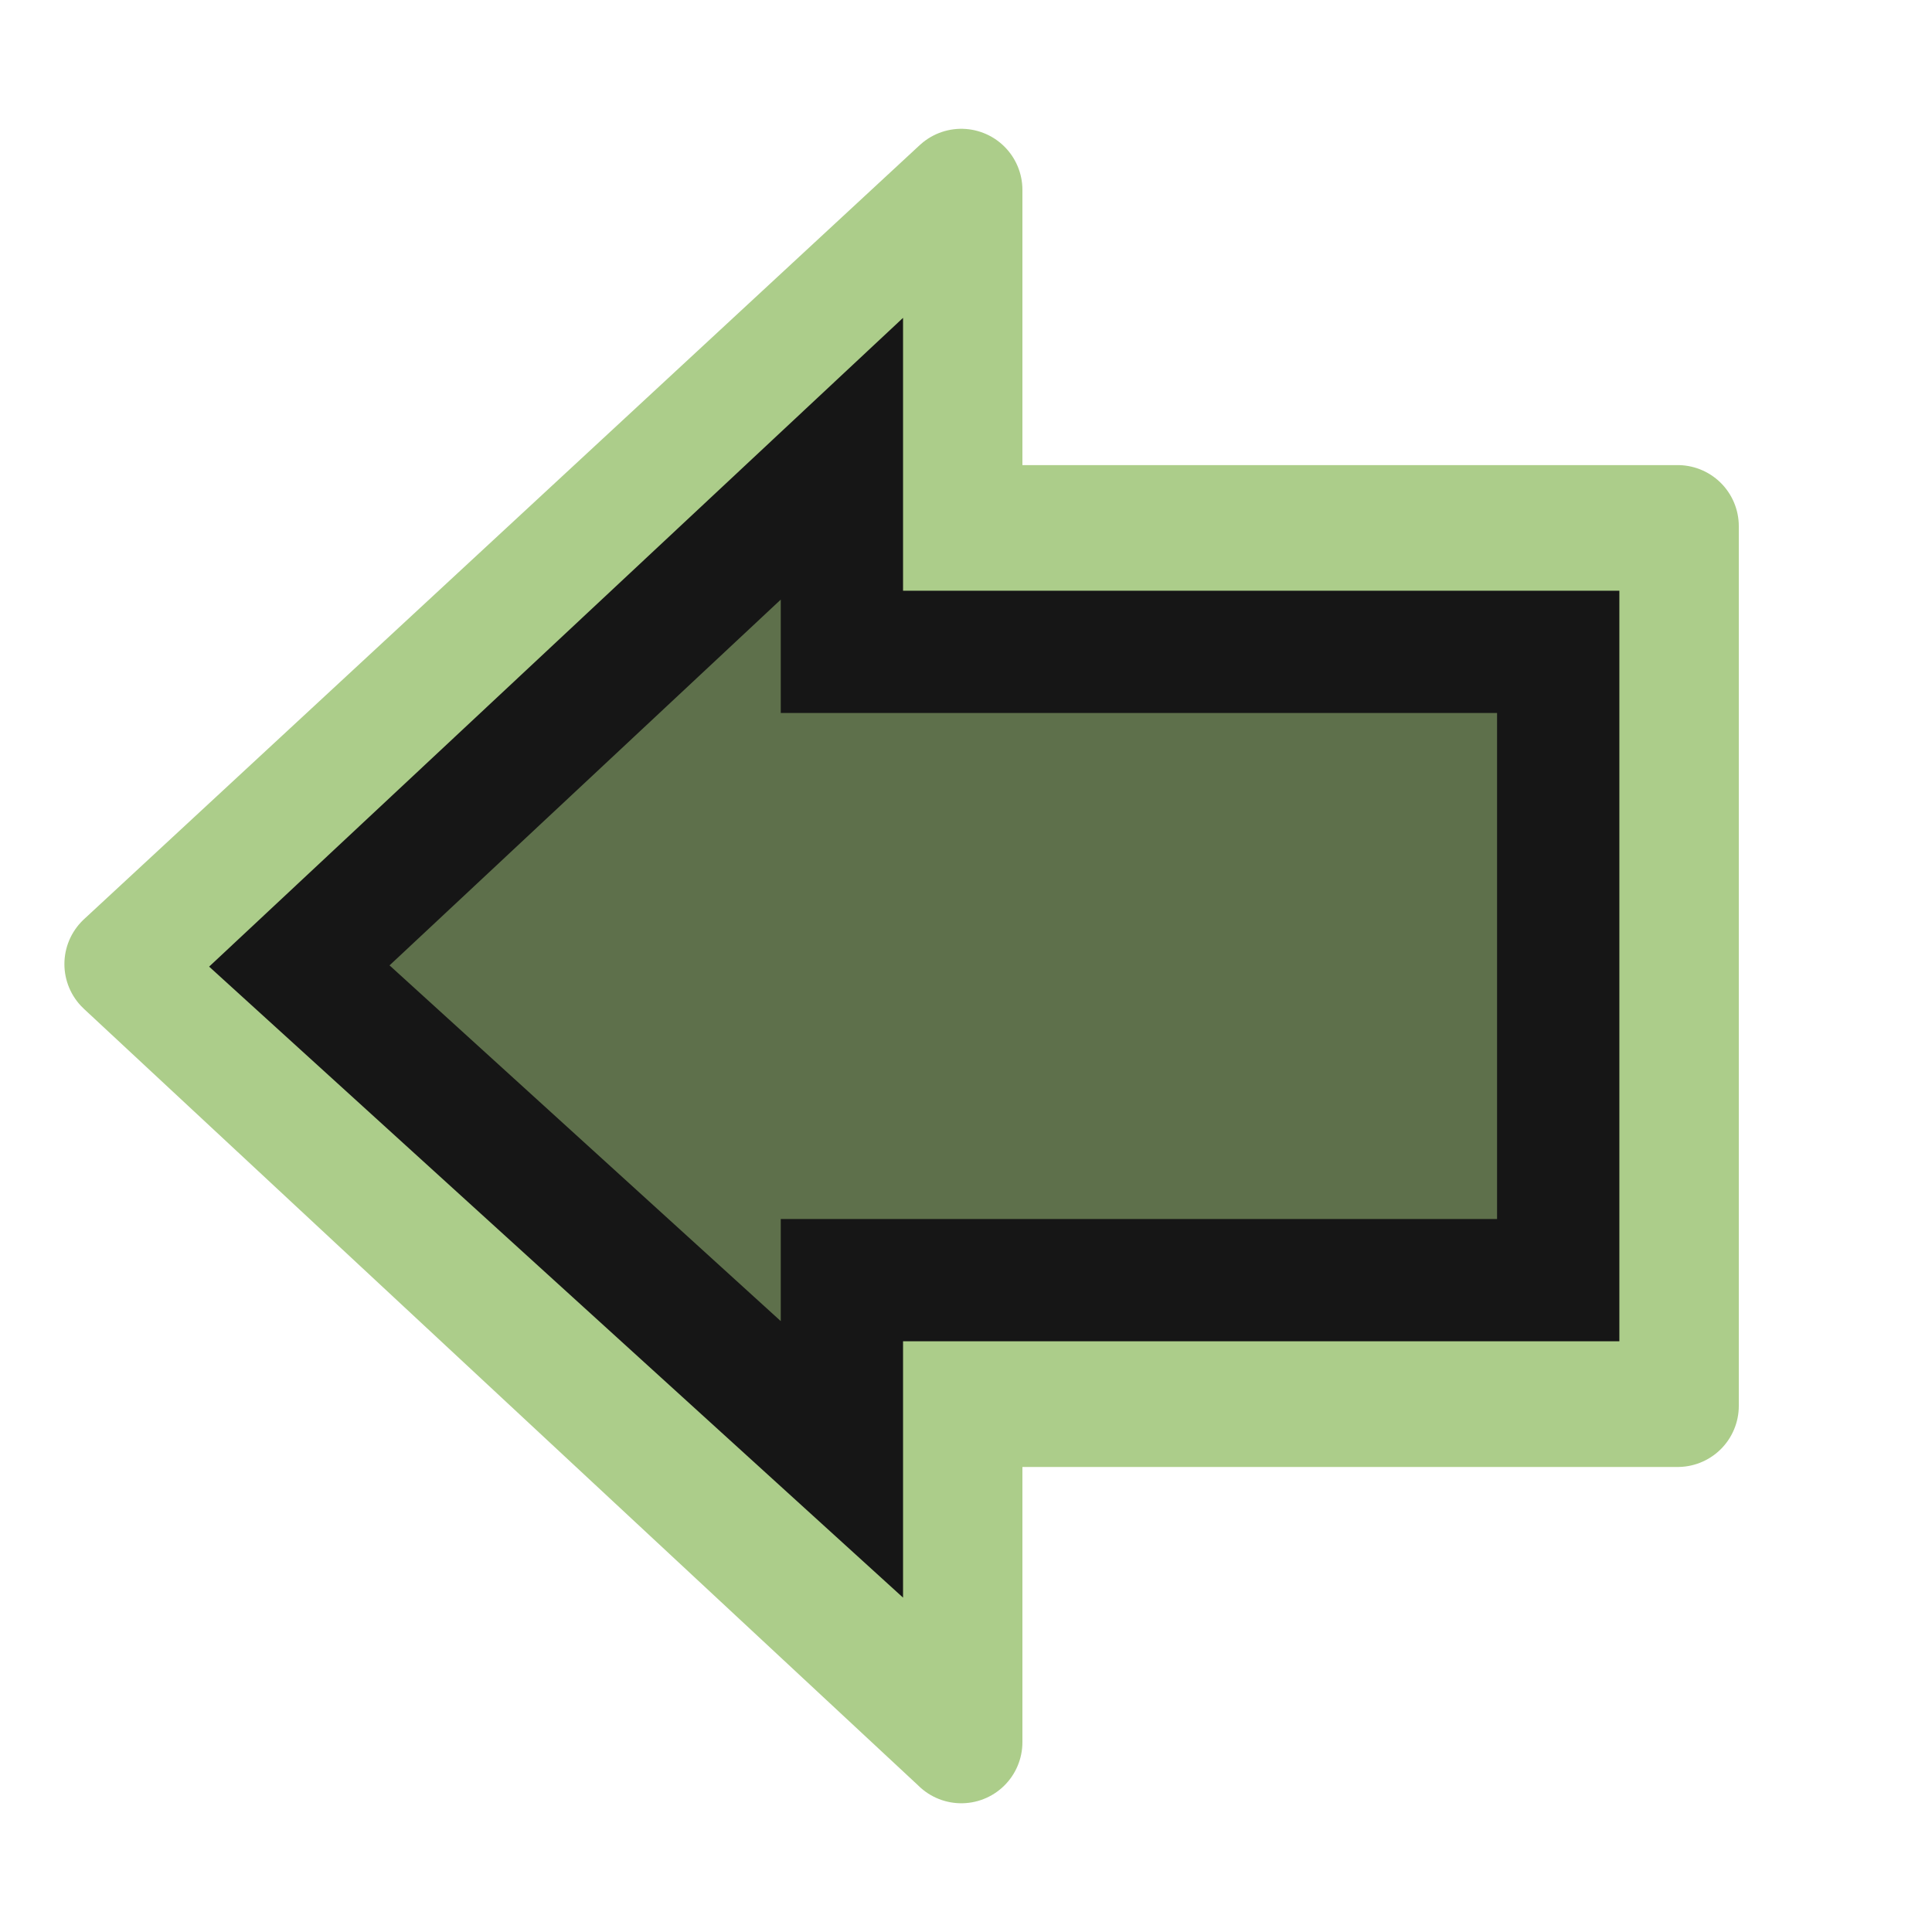
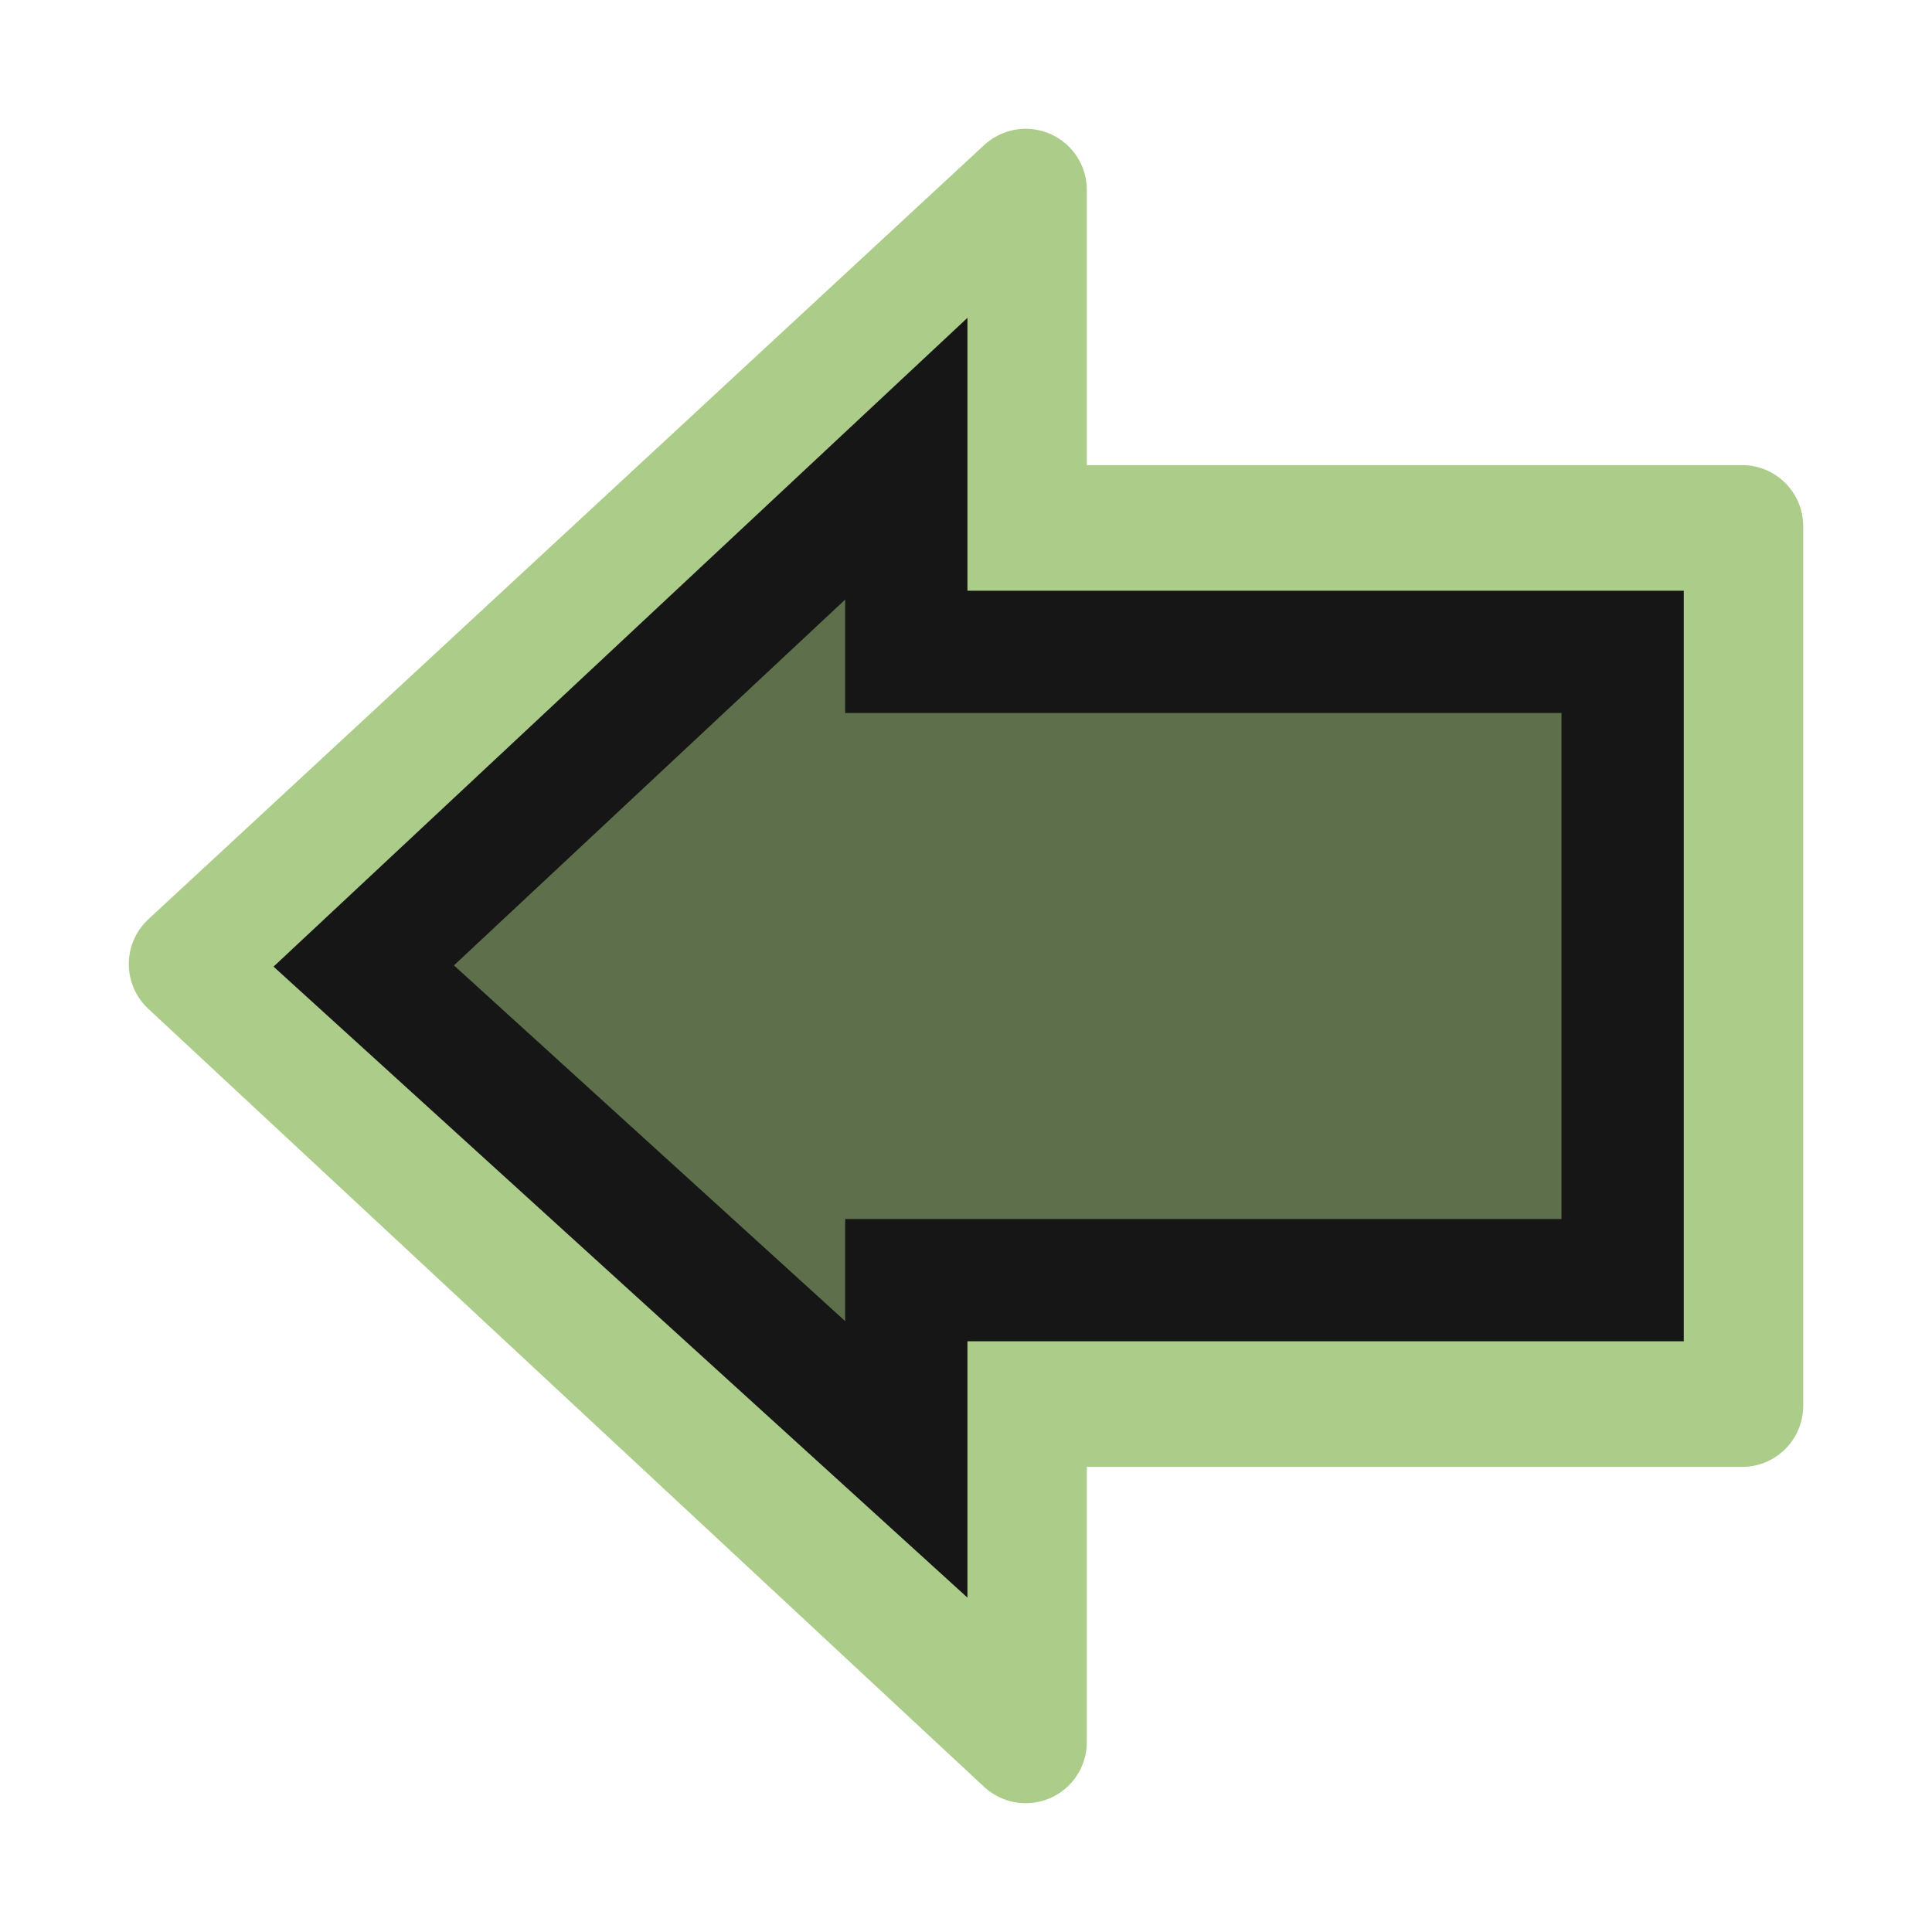
- <svg xmlns="http://www.w3.org/2000/svg" xmlns:ns1="http://www.openswatchbook.org/uri/2009/osb" xmlns:xlink="http://www.w3.org/1999/xlink" version="1.1" id="svg2504" height="30" width="30">
+ <svg xmlns="http://www.w3.org/2000/svg" xmlns:ns1="http://www.openswatchbook.org/uri/2009/osb" xmlns:xlink="http://www.w3.org/1999/xlink" width="30" height="30" id="svg2504" version="1.1">
  <defs id="defs2506">
-     <linearGradient id="linearGradient4194" ns1:paint="solid">
-       <stop style="stop-color:#ffffff;stop-opacity:1;" offset="0" id="stop4196" />
+     <linearGradient ns1:paint="solid" id="linearGradient4194">
+       <stop id="stop4196" offset="0" style="stop-color:#ffffff;stop-opacity:1;" />
    </linearGradient>
    <linearGradient id="linearGradient5105-262-943-861">
-       <stop offset="0" id="stop2487" style="stop-color:#0d0d0d;stop-opacity:1;" />
-       <stop offset="1" id="stop2489" style="stop-color:#0d0d0d;stop-opacity:0;" />
+       <stop style="stop-color:#0d0d0d;stop-opacity:1;" id="stop2487" offset="0" />
+       <stop style="stop-color:#0d0d0d;stop-opacity:0;" id="stop2489" offset="1" />
    </linearGradient>
-     <radialGradient xlink:href="#linearGradient5105-262-943-861" id="radialGradient2502" gradientUnits="userSpaceOnUse" gradientTransform="matrix(1,0,0,0.282946,0,13.64644)" cx="11.25" cy="19.031" fx="11.25" fy="19.031" r="8.062" />
+     <radialGradient r="8.062" fy="19.031" fx="11.25" cy="19.031" cx="11.25" gradientTransform="matrix(1,0,0,0.282946,0,13.64644)" gradientUnits="userSpaceOnUse" id="radialGradient2502" xlink:href="#linearGradient5105-262-943-861" />
    <linearGradient id="linearGradient2264">
-       <stop style="stop-color:#accd8a;stop-opacity:1;" offset="0" id="stop2266" />
-       <stop style="stop-color:#c2dda7;stop-opacity:1;" offset="1" id="stop2268" />
+       <stop id="stop2266" offset="0" style="stop-color:#accd8a;stop-opacity:1;" />
+       <stop id="stop2268" offset="1" style="stop-color:#c2dda7;stop-opacity:1;" />
    </linearGradient>
-     <filter id="filter3110" height="1" width="1" y="0" x="0" style="color-interpolation-filters:sRGB">
-       <feColorMatrix id="feColorMatrix3112" type="saturate" values="0" result="result1" />
-       <feFlood id="feFlood3114" flood-color="rgb(9,111,152)" result="result2" />
-       <feBlend id="feBlend3116" in2="result1" mode="screen" result="result2" />
-       <feComposite id="feComposite3118" in2="SourceGraphic" operator="in" in="result2" />
+     <filter style="color-interpolation-filters:sRGB" x="0" y="0" width="1" height="1" id="filter3110">
+       <feColorMatrix result="result1" values="0" type="saturate" id="feColorMatrix3112" />
+       <feFlood result="result2" flood-color="rgb(9,111,152)" id="feFlood3114" />
+       <feBlend result="result2" mode="screen" in2="result1" id="feBlend3116" />
+       <feComposite in="result2" operator="in" in2="SourceGraphic" id="feComposite3118" />
    </filter>
-     <filter id="filter3120" height="1" width="1" y="0" x="0" style="color-interpolation-filters:sRGB">
-       <feColorMatrix id="feColorMatrix3122" type="saturate" values="0" result="result1" />
-       <feFlood id="feFlood3124" flood-color="rgb(9,111,152)" result="result2" />
-       <feBlend id="feBlend3126" in2="result1" mode="screen" result="result2" />
-       <feComposite id="feComposite3128" in2="SourceGraphic" operator="in" in="result2" />
+     <filter style="color-interpolation-filters:sRGB" x="0" y="0" width="1" height="1" id="filter3120">
+       <feColorMatrix result="result1" values="0" type="saturate" id="feColorMatrix3122" />
+       <feFlood result="result2" flood-color="rgb(9,111,152)" id="feFlood3124" />
+       <feBlend result="result2" mode="screen" in2="result1" id="feBlend3126" />
+       <feComposite in="result2" operator="in" in2="SourceGraphic" id="feComposite3128" />
    </filter>
  </defs>
-   <g id="layer1" transform="translate(0,14)">
-     <path id="path3288" d="M 14.927,13.051 1.949,0.97 14.927,-11.051 l 0,5.222 11.124,0 0,13.659 -11.124,0 0,5.222 z" style="display:inline;overflow:visible;visibility:visible;fill:#accd8a;fill-opacity:1;fill-rule:nonzero;stroke:#accd8a;stroke-width:1.898;stroke-linecap:round;stroke-linejoin:round;stroke-miterlimit:4;stroke-dasharray:none;stroke-dashoffset:0;stroke-opacity:1;marker:none;marker-start:none;marker-mid:none;marker-end:none" />
-     <path id="path3290" d="M 13.073,8.661 4.648,1 13.073,-6.877 l 0,2.999 11.123,0 0,9.756 -11.123,0 0,2.783 z" style="display:inline;overflow:visible;visibility:visible;opacity:1;fill:#000000;fill-opacity:0.454;fill-rule:evenodd;stroke:#161616;stroke-width:1.899;stroke-linecap:butt;stroke-linejoin:miter;stroke-miterlimit:4;stroke-dasharray:none;stroke-dashoffset:0;stroke-opacity:1;marker:none;marker-start:none;marker-mid:none;marker-end:none" />
+   <g transform="translate(0,14)" id="layer1">
+     <path style="display:inline;overflow:visible;visibility:visible;fill:#accd8a;fill-opacity:1;fill-rule:nonzero;stroke:#accd8a;stroke-width:1.898;stroke-linecap:round;stroke-linejoin:round;stroke-miterlimit:4;stroke-dasharray:none;stroke-dashoffset:0;stroke-opacity:1;marker:none;marker-start:none;marker-mid:none;marker-end:none" d="M 15.927,13.051 2.949,0.97 15.927,-11.051 v 5.222 H 27.051 V 7.829 H 15.927 Z" id="path3288" />
+     <path style="display:inline;overflow:visible;visibility:visible;opacity:1;fill:#000000;fill-opacity:0.454;fill-rule:evenodd;stroke:#161616;stroke-width:1.899;stroke-linecap:butt;stroke-linejoin:miter;stroke-miterlimit:4;stroke-dasharray:none;stroke-dashoffset:0;stroke-opacity:1;marker:none;marker-start:none;marker-mid:none;marker-end:none" d="M 14.073,8.661 5.648,1 14.073,-6.877 v 2.999 H 25.196 V 5.878 H 14.073 Z" id="path3290" />
  </g>
</svg>
